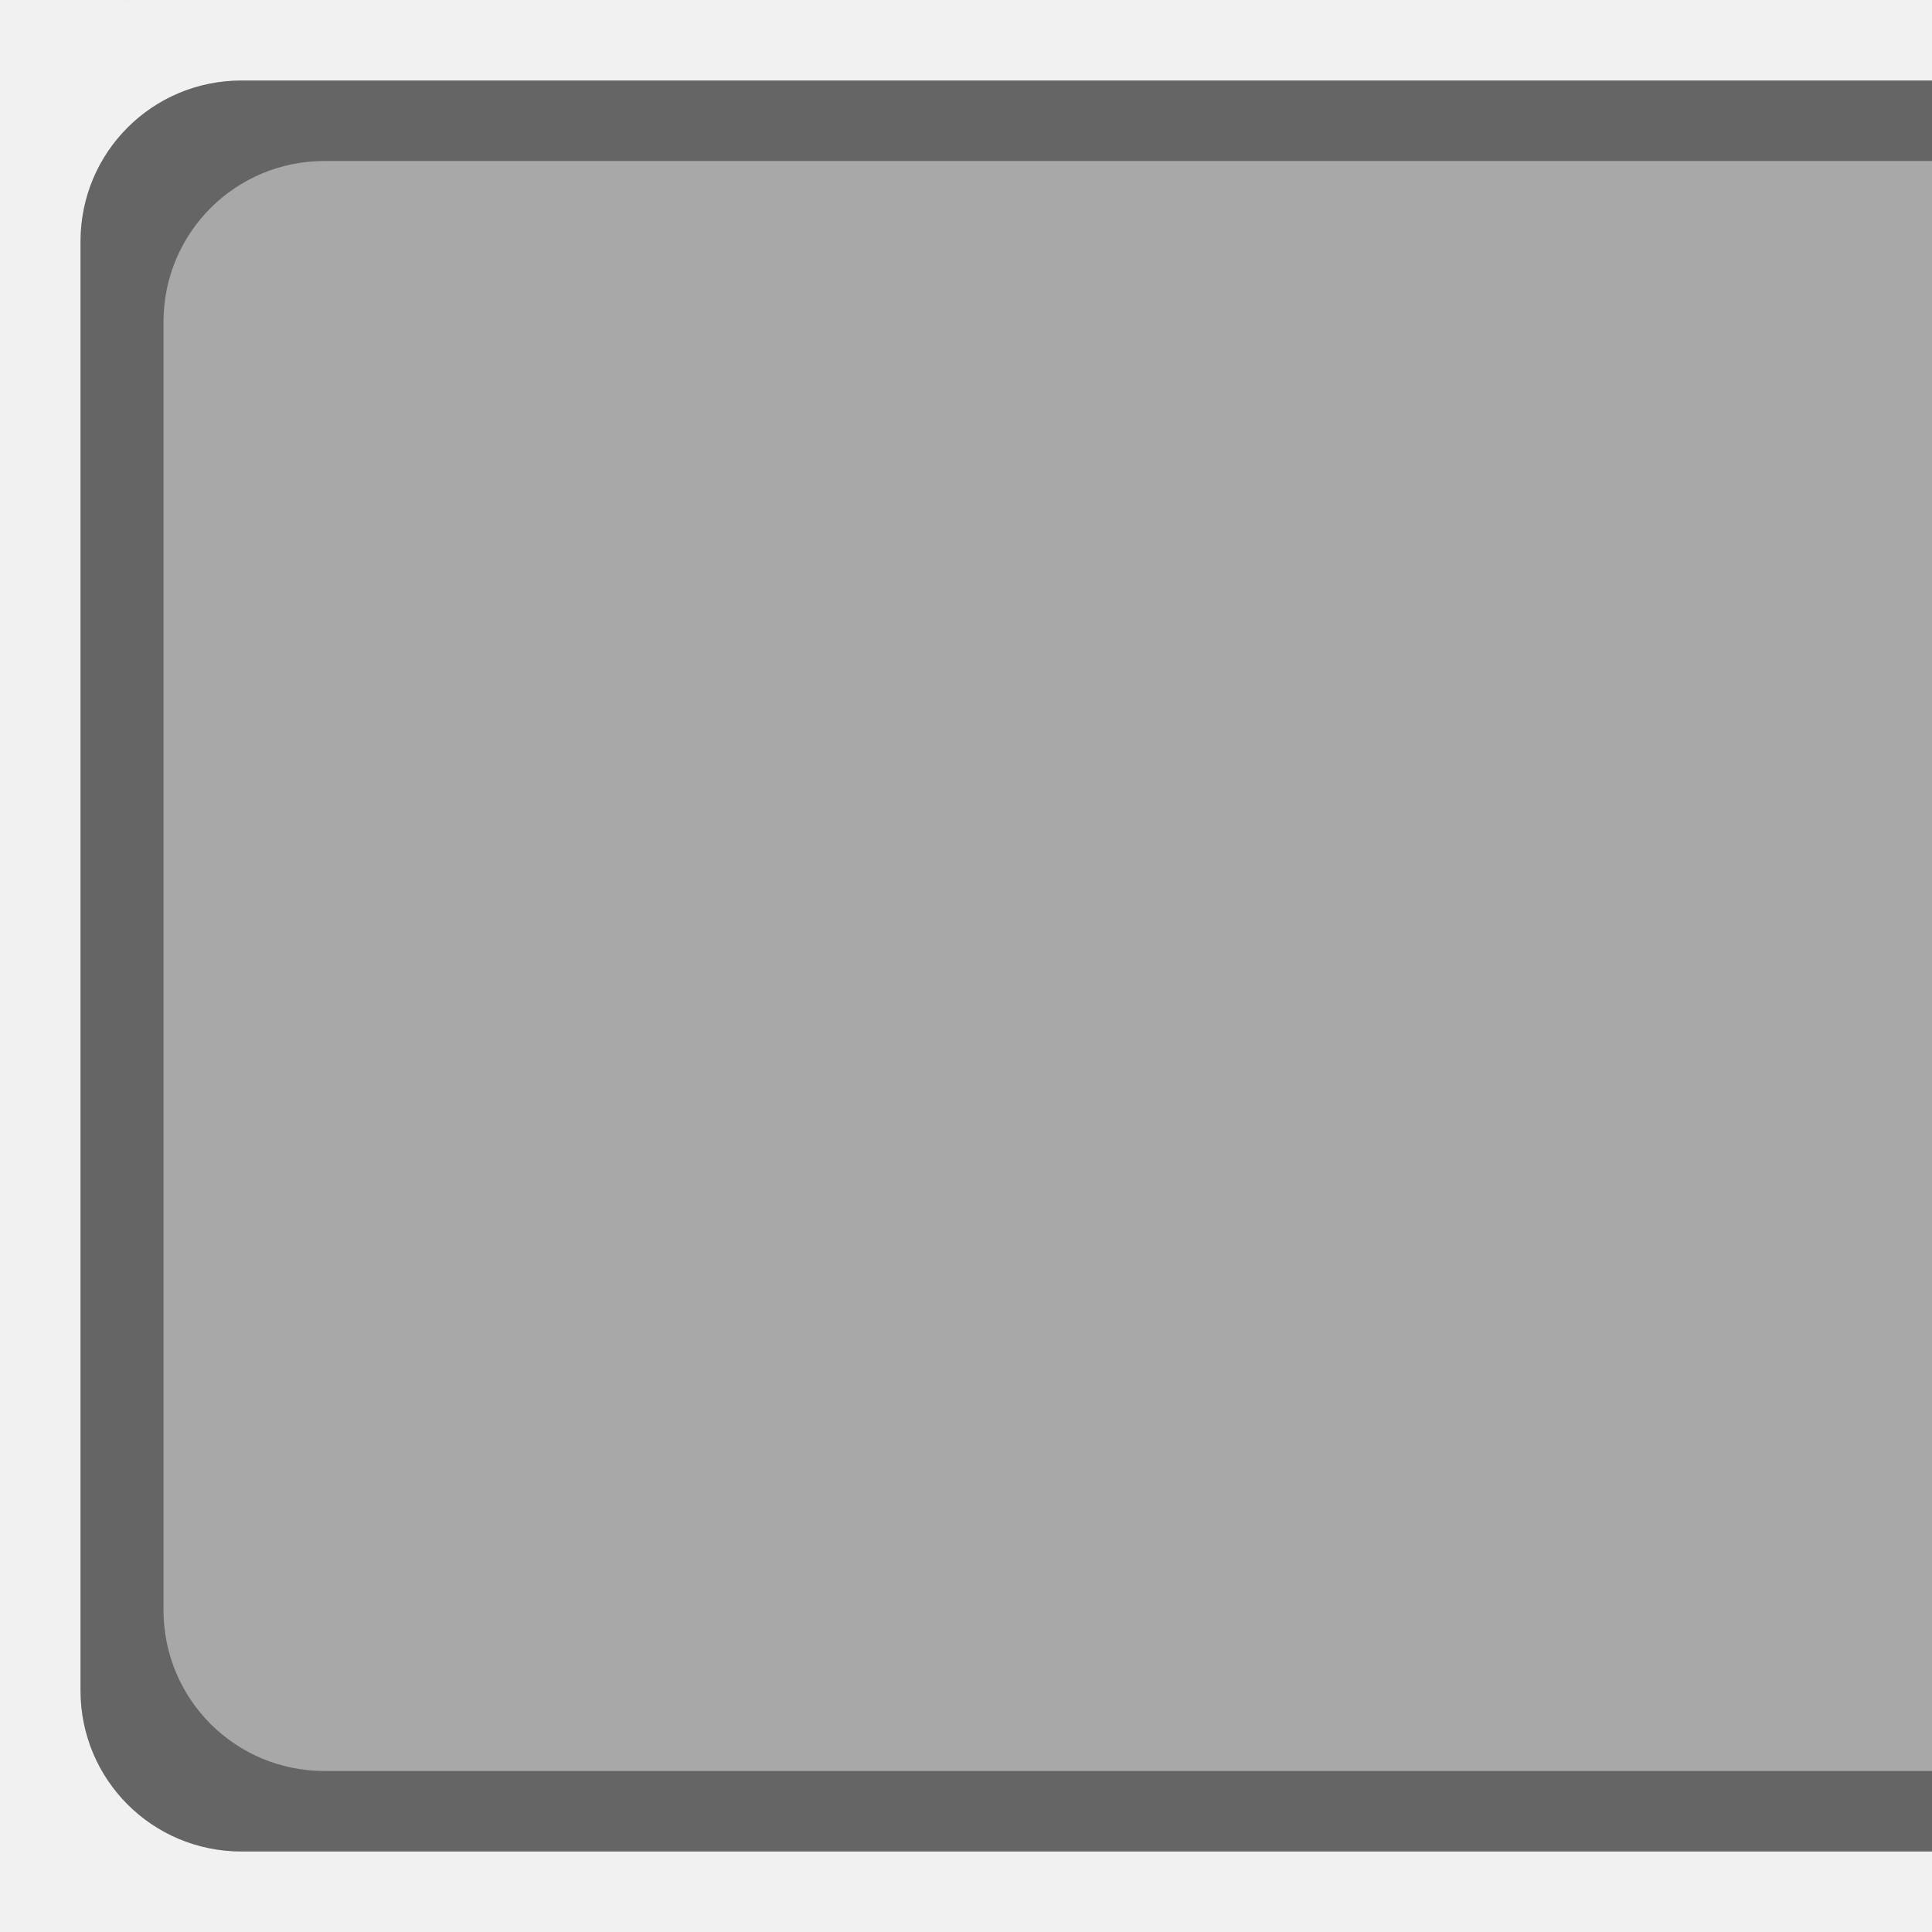
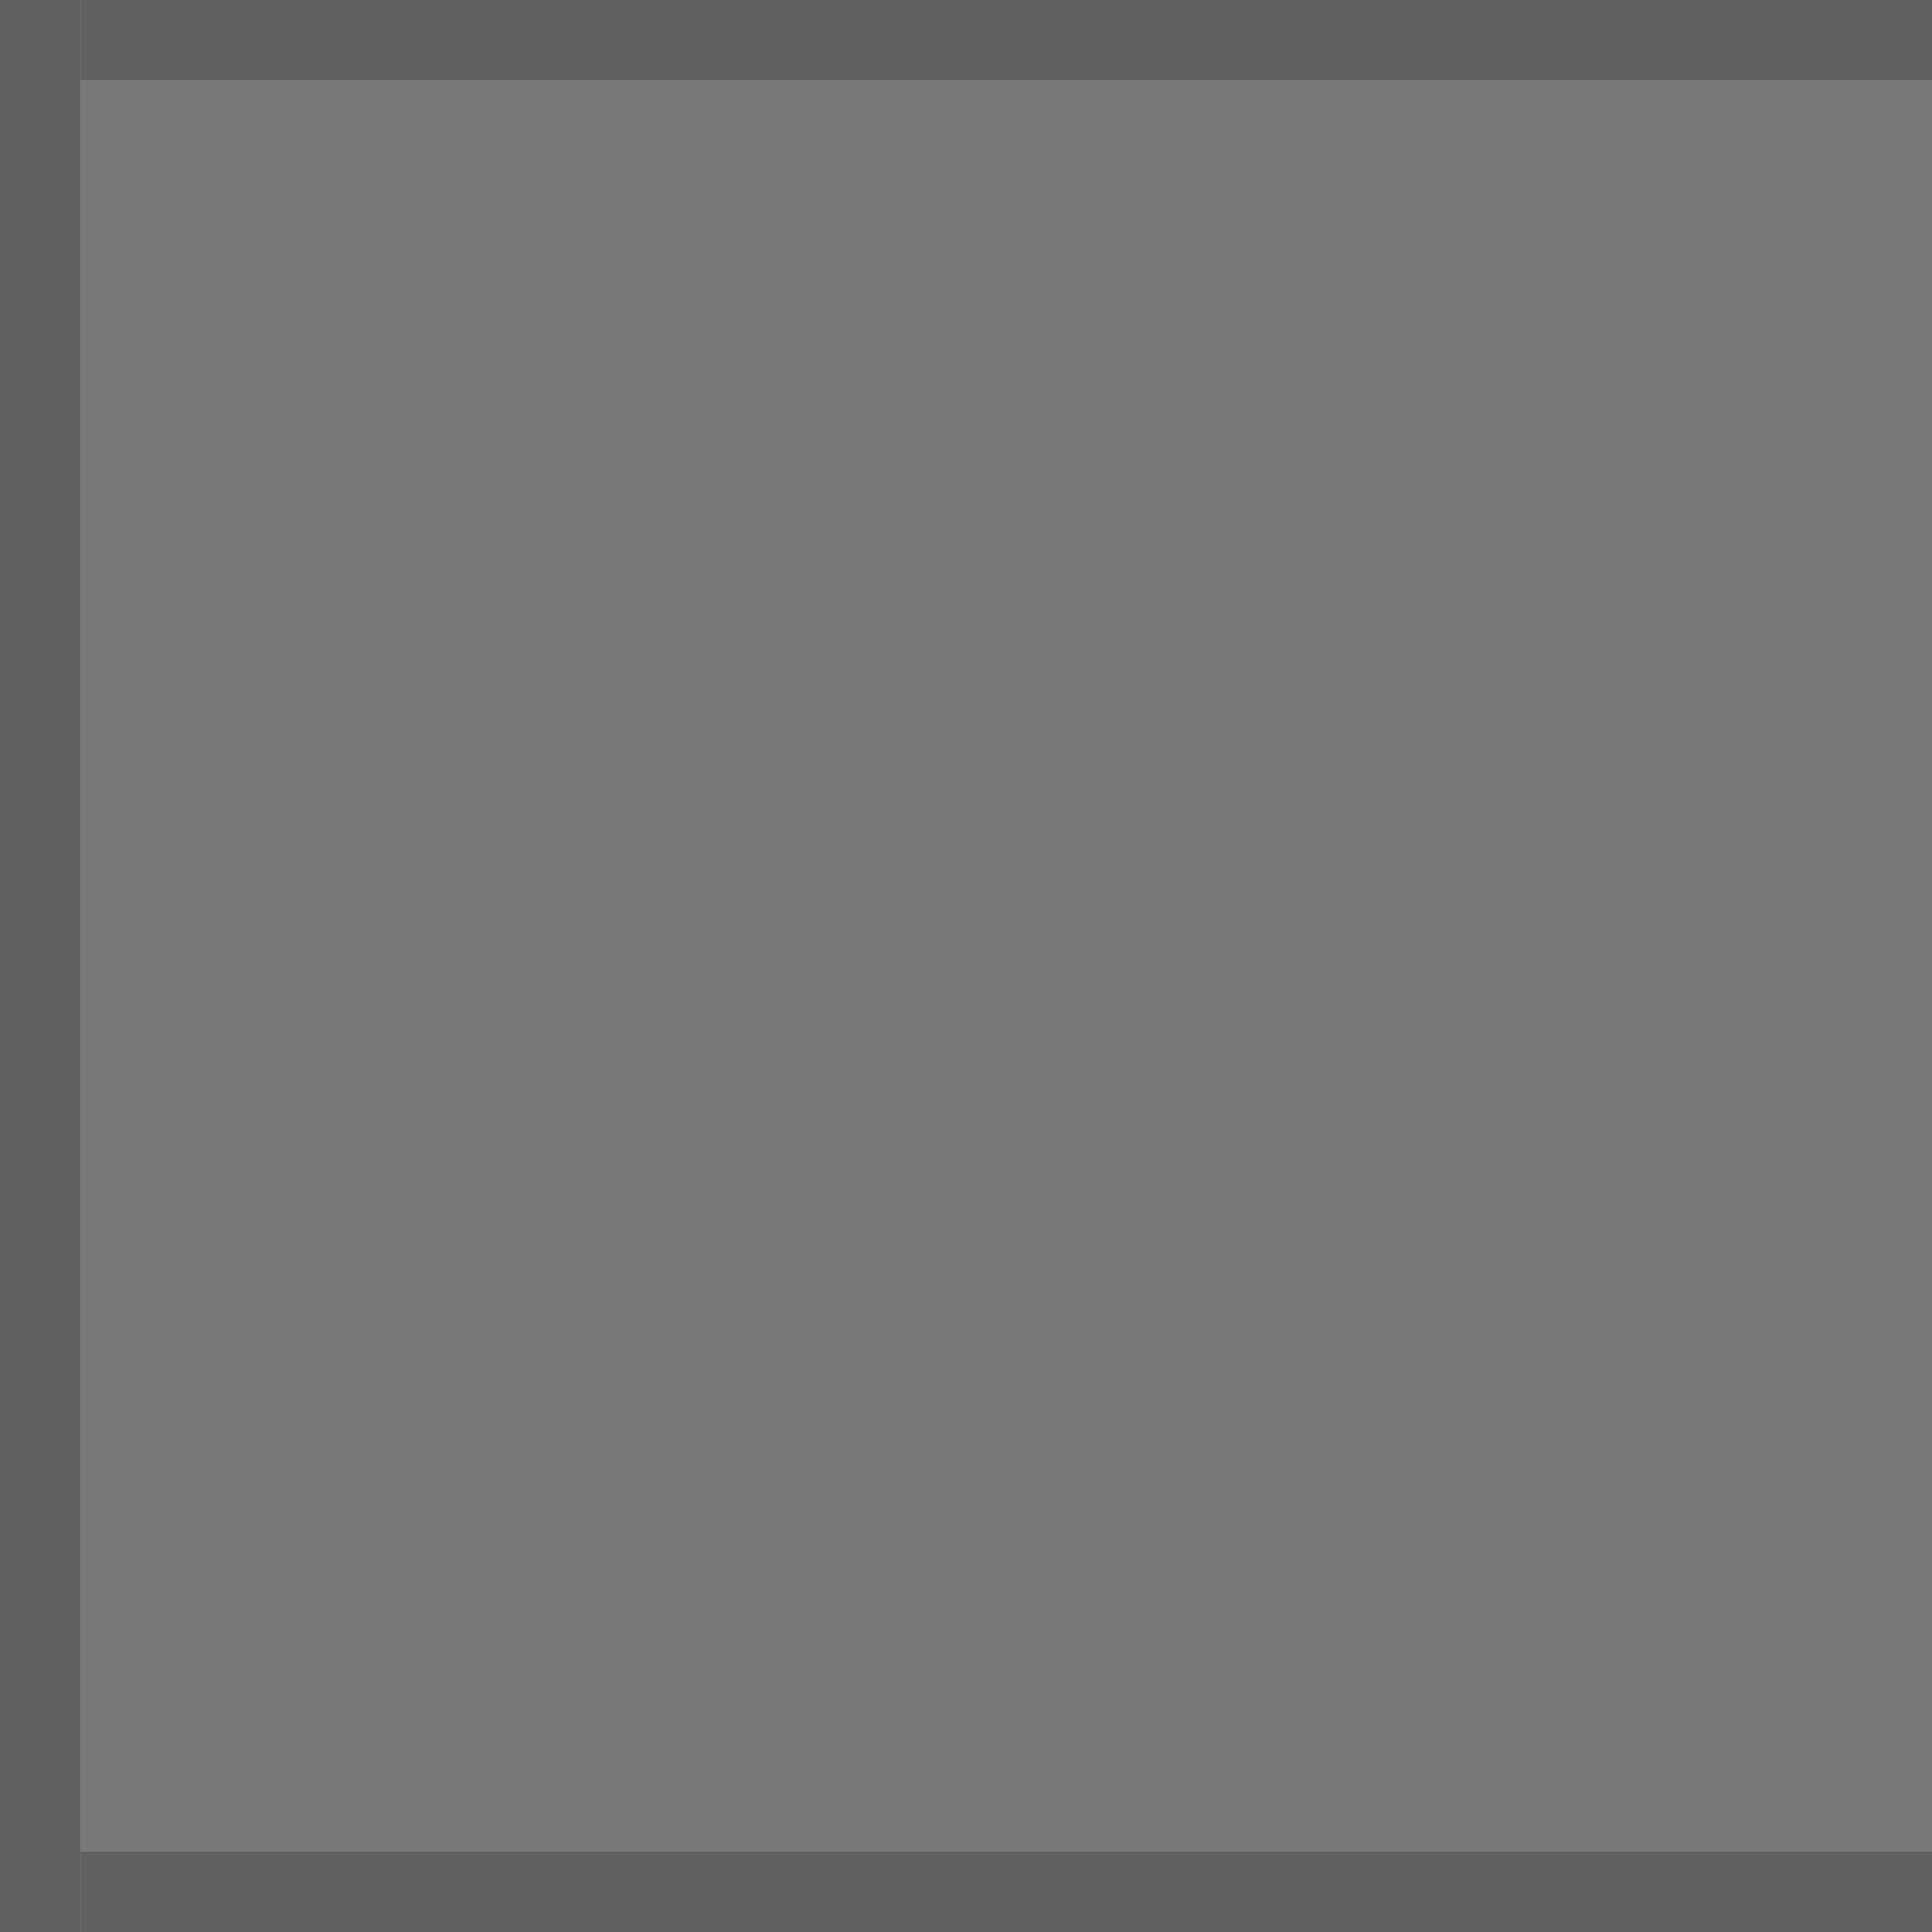
<svg xmlns="http://www.w3.org/2000/svg" width="24" height="24" id="svg11300" version="1.0" style="display:inline;enable-background:new">
  <defs id="defs3" />
  <g style="display:inline" id="layer1" transform="translate(0,-276)">
-     <path style="opacity:0.3;fill:#000000;fill-opacity:1;stroke:none" d="M 3,1 C 1.892,1 1,1.892 1,3 l 0,18 c 0,1.108 0.892,2 2,2 l 21,0 0,-22 z" transform="translate(0,276)" id="rect2986" />
-     <path style="opacity:0.4;fill:#000000;fill-opacity:1;stroke:none" d="M 3,1 C 1.892,1 1,1.892 1,3 l 0,18 c 0,1.108 0.892,2 2,2 l 21,0 0,-1 -19.969,0 c -1.108,0 -2,-0.892 -2,-2 l 0,-16 c 0,-1.108 0.892,-2 2,-2 L 24,2 24,1 z" transform="translate(0,276)" id="rect2991" />
-     <path style="opacity:0.1;fill:#ffffff;fill-opacity:1;stroke:none" d="M 2,0 C 0.892,0 0,0.892 0,2 l 0,20 c 0,1.108 0.892,2 2,2 l 22,0 0,-1 -21,0 C 1.892,23 1,22.108 1,21 L 1,3 C 1,1.892 1.892,1 3,1 l 21,0 0,-1 z" transform="translate(0,276)" id="rect3011" />
+     <rect style="opacity:0.6;fill:#000000;fill-opacity:1" id="rect2991" width="1" height="24" x="0" y="0" transform="translate(0,276)" />
+     <rect style="opacity:0.6;fill:#000000;fill-opacity:1" id="rect2993" width="23" height="1" x="1" y="0" transform="translate(0,276)" />
+     <rect style="opacity:0.6;fill:#000000;fill-opacity:1" id="rect2995" width="23" height="1" x="1" y="23" transform="translate(0,276)" />
+     <rect style="opacity:0.5;fill:#000000;fill-opacity:1" id="rect2997" width="23" height="22" x="1" y="1" transform="translate(0,276)" />
  </g>
</svg>
